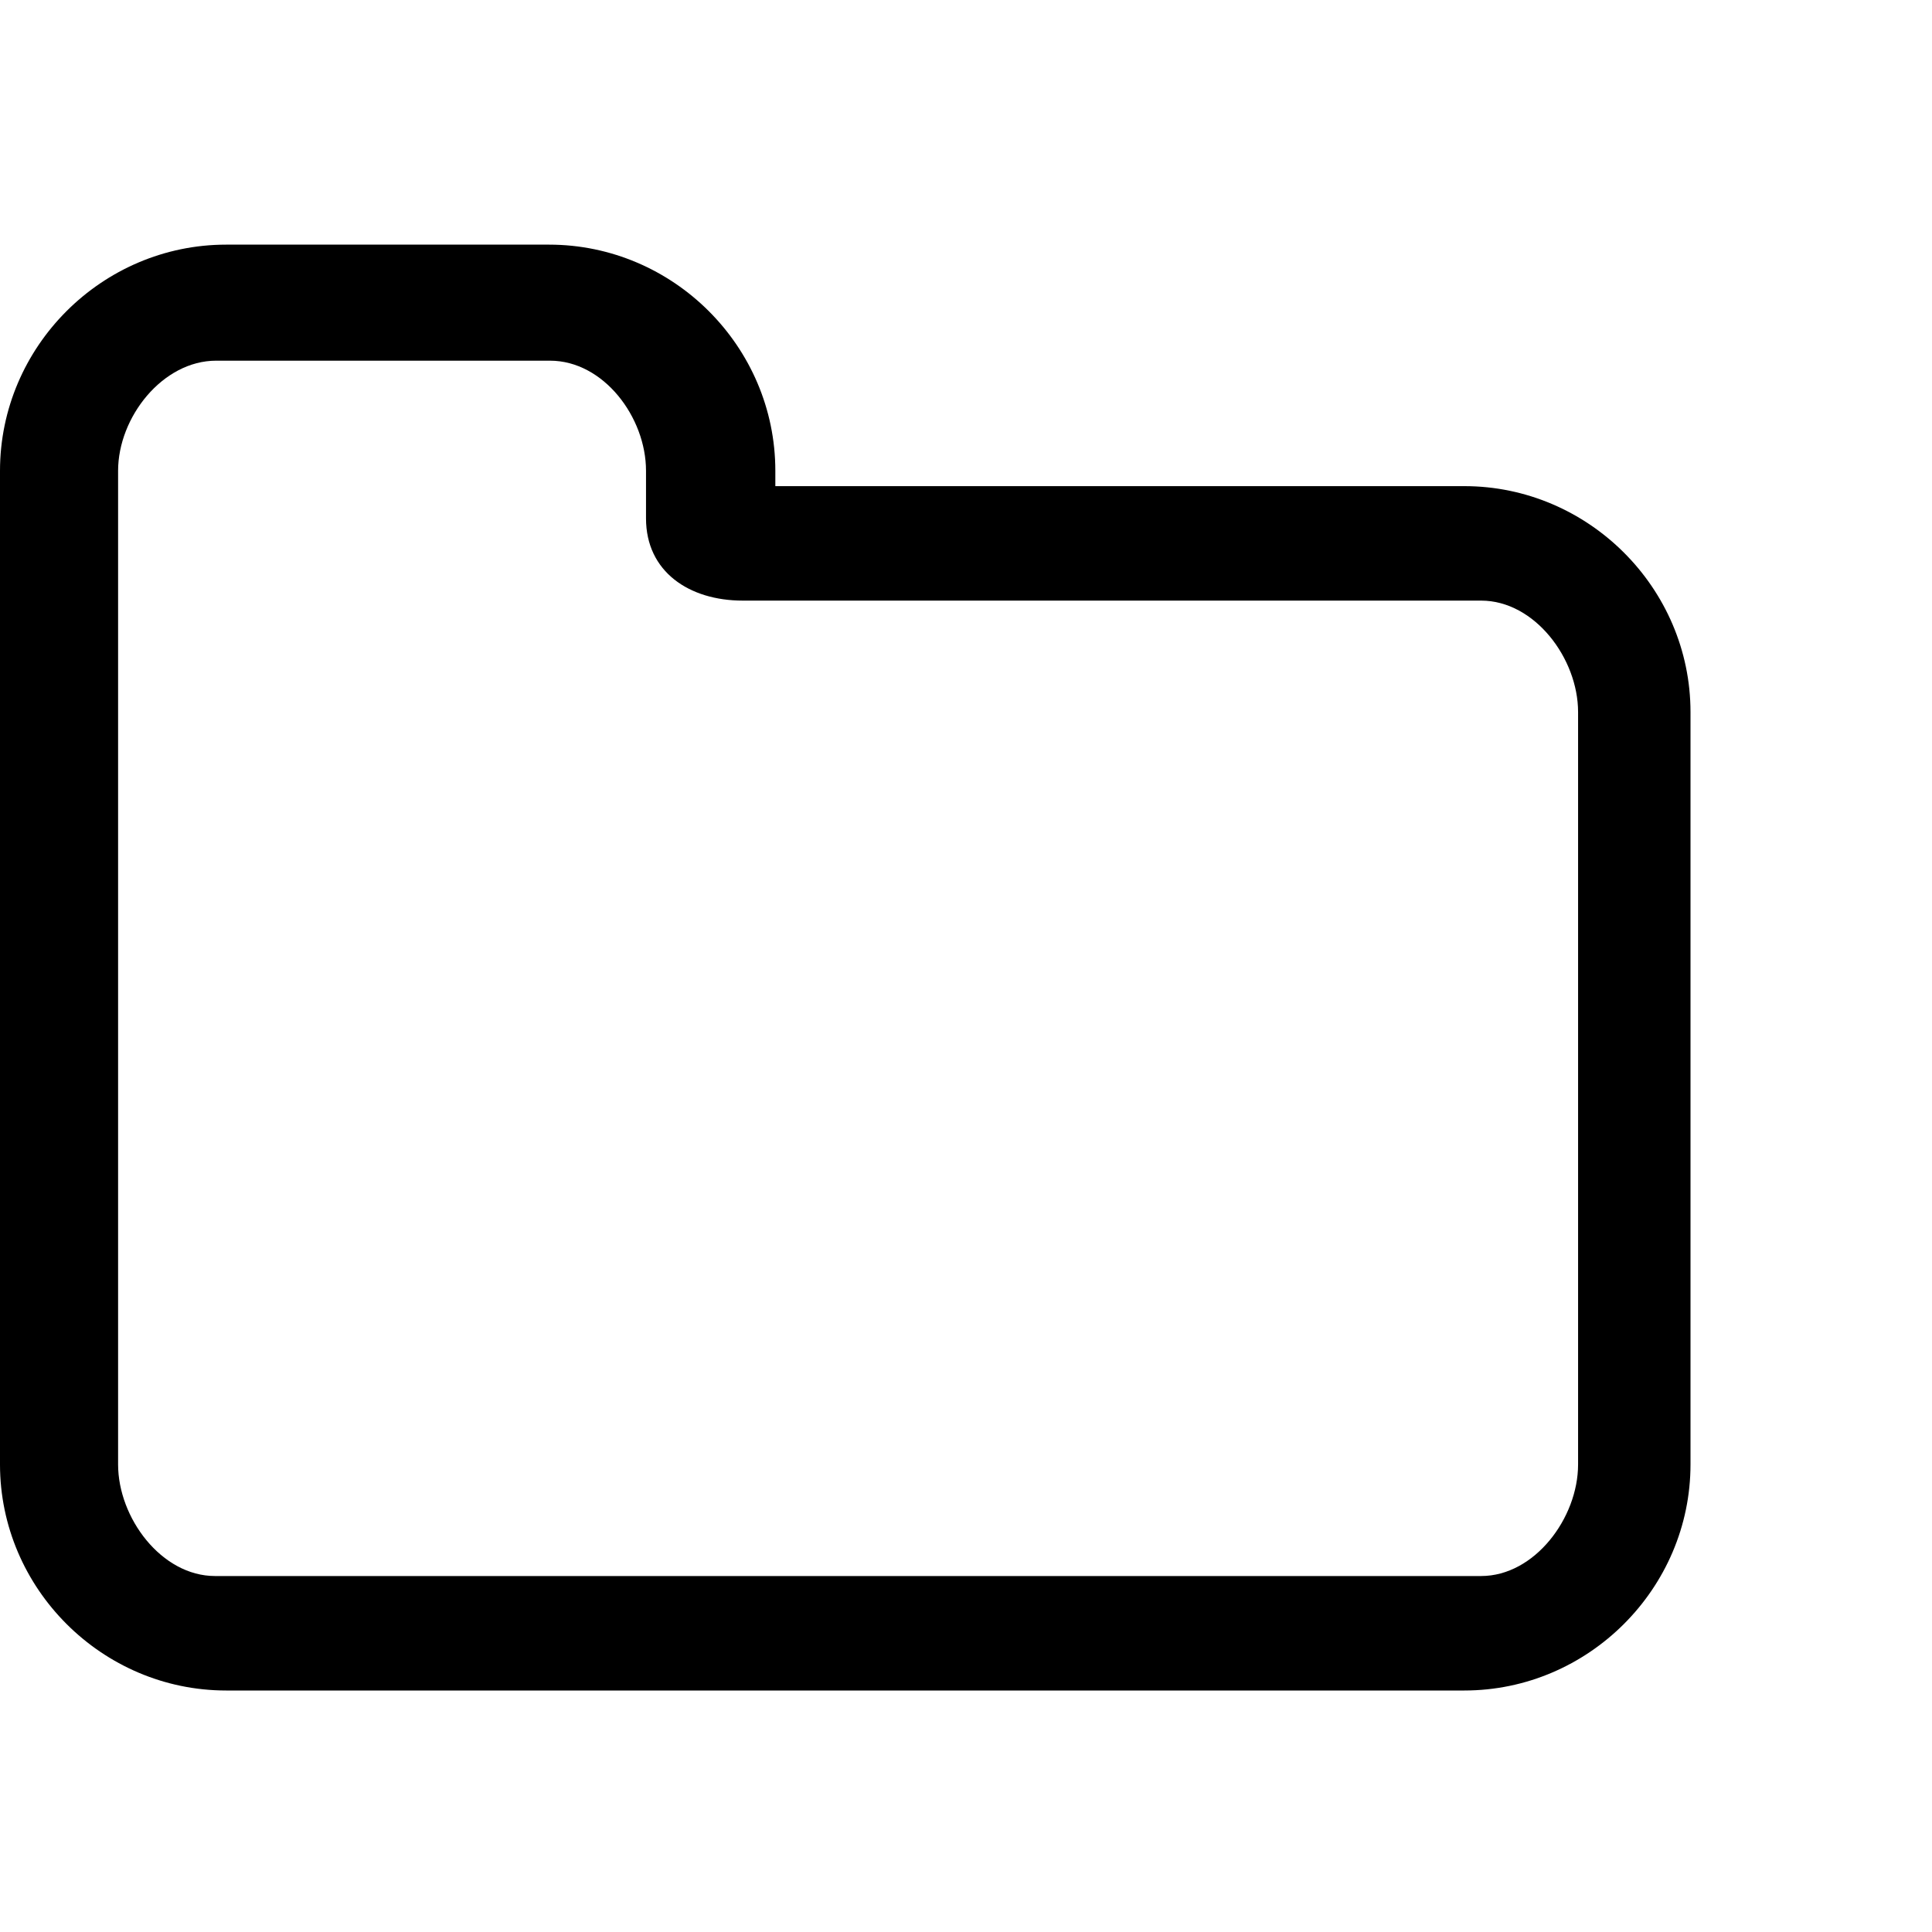
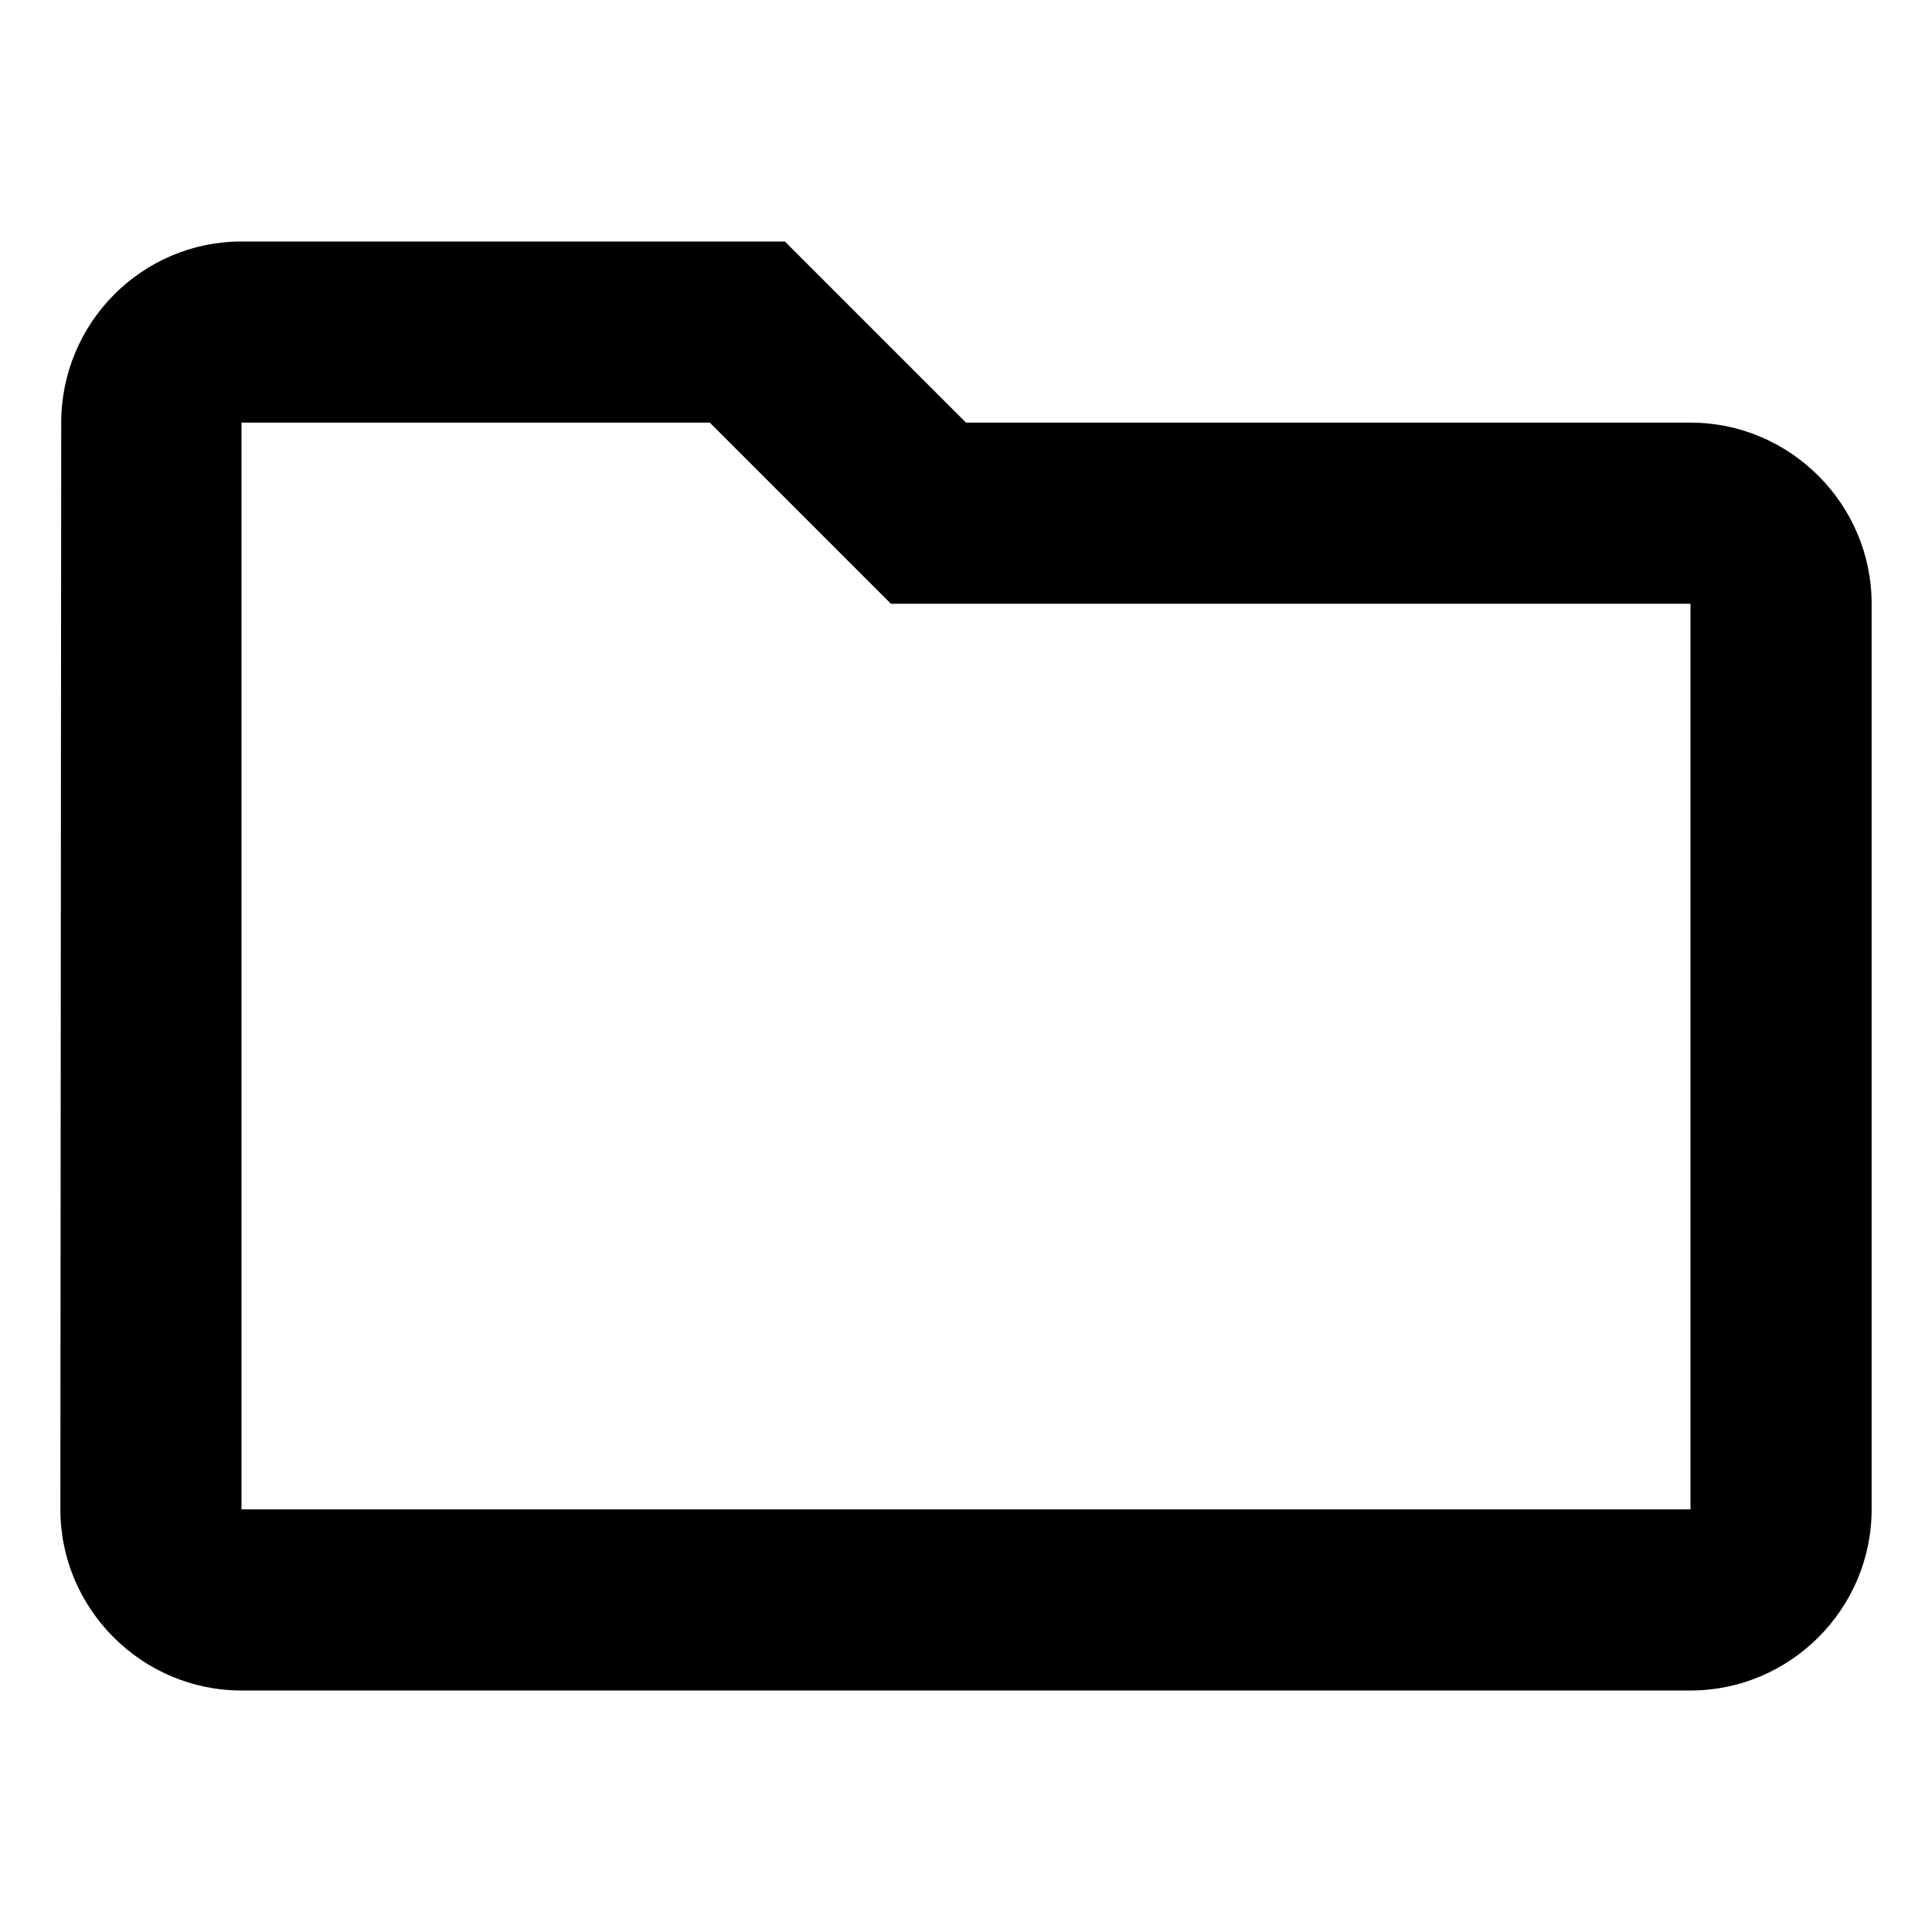
- <svg xmlns="http://www.w3.org/2000/svg" version="1.1" id="Layer_1" x="0px" y="0px" width="16px" height="16px" viewBox="0 0 16 16" enable-background="new 0 0 16 16" xml:space="preserve">
-   <g>
-     <path fill="currentColor" d="M14,12.128C14,13.155,13.154,14,12.127,14H1.873C0.845,14,0,13.155,0,12.128V3.899 C0,2.87,0.845,2.026,1.873,2.026h2.674c1.029,0,1.874,0.844,1.874,1.873v0.127h5.706C13.154,4.026,14,4.87,14,5.897V12.128z M13.069,5.897c0-0.443-0.359-0.923-0.803-0.923H6.151c-0.442,0-0.801-0.238-0.801-0.681V3.899c0-0.444-0.352-0.912-0.795-0.912 H1.79c-0.443,0-0.812,0.468-0.812,0.912v8.229c0,0.442,0.359,0.924,0.803,0.924h10.485c0.443,0,0.803-0.481,0.803-0.924V5.897z" />
+ <svg xmlns="http://www.w3.org/2000/svg" width="16px" height="16px" viewBox="0 0 16 16" version="1.1">
+   <g stroke="none" stroke-width="1" fill="none" fill-rule="evenodd">
+     <path fill="currentColor" d="M5.878,3.5 L7.378,5 L14,5 L14,12.5 L2,12.5 L2,3.5 L5.878,3.5 M6.5,2 L2,2 C1.175,2 0.507,2.675 0.507,3.5 L0.5,12.5 C0.5,13.325 1.175,14 2,14 L14,14 C14.825,14 15.5,13.325 15.5,12.5 L15.5,5 C15.5,4.175 14.825,3.5 14,3.5 L8,3.5 L6.5,2 Z" />
  </g>
</svg>
